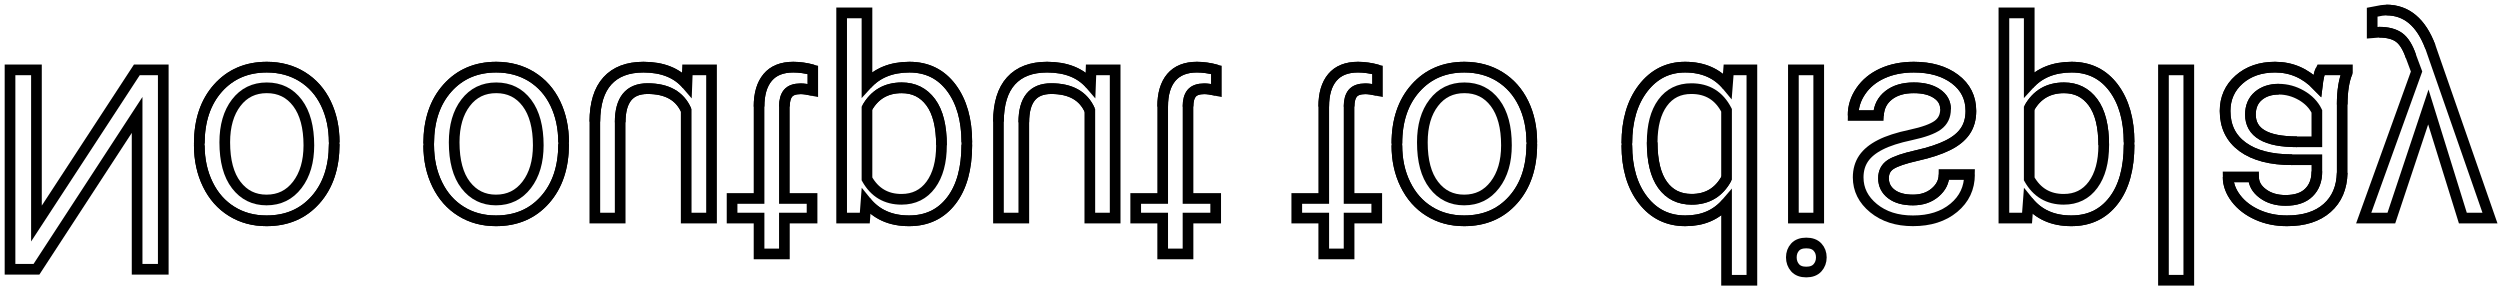
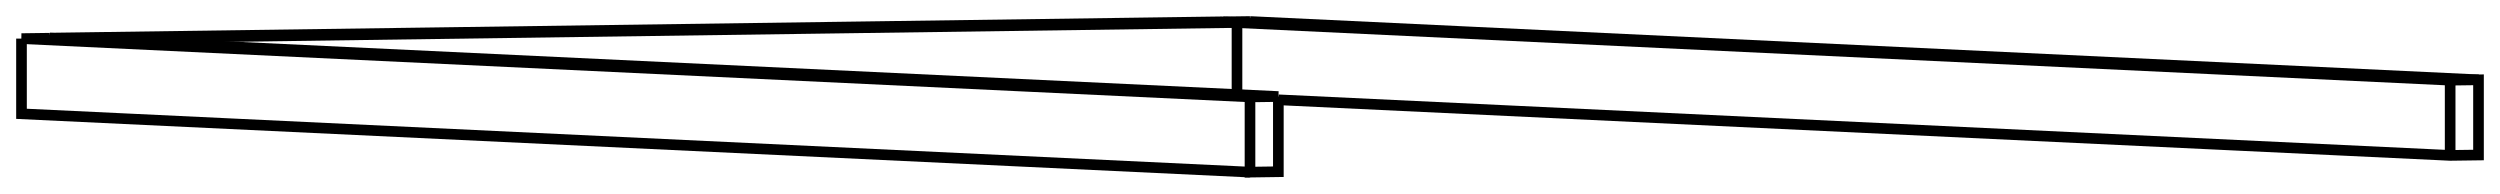
- <svg xmlns="http://www.w3.org/2000/svg" version="1.1" viewBox="1.311 -6.975 249.557 28.975" fill="none" stroke="black" stroke-width="0.6%" vector-effect="non-scaling-stroke">
-   <path d="M 17.609 19.906 L 17.609 0 L 14.971 0 L 4.949 15.34 L 4.949 0 L 2.311 0 L 2.311 19.906 L 4.949 19.906 L 14.998 4.498 L 14.998 19.906 L 17.609 19.906 Z" />
-   <path d="M 21.205 7.355 L 21.205 7.533 Q 21.21 9.71 22.06 11.443 Q 22.91 13.18 24.438 14.123 Q 25.96 15.07 27.918 15.066 Q 30.94 15.07 32.806 12.975 Q 34.67 10.88 34.672 7.41 L 34.672 7.232 Q 34.67 5.07 33.845 3.356 Q 33.02 1.64 31.479 0.684 Q 29.94 -0.27 27.945 -0.273 Q 24.94 -0.27 23.071 1.818 Q 21.21 3.91 21.205 7.355 Z" />
-   <path d="M 21.205 7.533 Q 21.21 9.71 22.06 11.443 Q 22.91 13.18 24.438 14.123 Q 25.96 15.07 27.918 15.066 Q 30.94 15.07 32.806 12.975 Q 34.67 10.88 34.672 7.41" />
-   <path d="M 34.672 7.232 Q 34.67 5.07 33.845 3.356 Q 33.02 1.64 31.479 0.684 Q 29.94 -0.27 27.945 -0.273 Q 24.94 -0.27 23.071 1.818 Q 21.21 3.91 21.205 7.355" />
-   <path d="M 23.748 7.232 Q 23.75 4.77 24.89 3.281 Q 26.03 1.79 27.945 1.791 Q 29.87 1.79 31.008 3.302 Q 32.14 4.81 32.143 7.533 Q 32.14 9.97 30.987 11.478 Q 29.83 12.99 27.918 12.988 Q 26.04 12.99 24.896 11.498 Q 23.75 10.01 23.748 7.232 Q 23.75 4.77 24.89 3.281 Q 26.03 1.79 27.945 1.791 Q 29.87 1.79 31.008 3.302 Q 32.14 4.81 32.143 7.533 Q 32.14 9.97 30.987 11.478 Q 29.83 12.99 27.918 12.988 Q 26.04 12.99 24.896 11.498 Q 23.75 10.01 23.748 7.232 Z" />
-   <path d="M 44.105 7.355 L 44.105 7.533 Q 44.11 9.71 44.96 11.443 Q 45.81 13.18 47.339 14.123 Q 48.86 15.07 50.818 15.066 Q 53.84 15.07 55.706 12.975 Q 57.57 10.88 57.572 7.41 L 57.572 7.232 Q 57.57 5.07 56.745 3.356 Q 55.92 1.64 54.38 0.684 Q 52.84 -0.27 50.846 -0.273 Q 47.84 -0.27 45.972 1.818 Q 44.11 3.91 44.105 7.355 Z" />
-   <path d="M 44.105 7.533 Q 44.11 9.71 44.96 11.443 Q 45.81 13.18 47.339 14.123 Q 48.86 15.07 50.818 15.066 Q 53.84 15.07 55.706 12.975 Q 57.57 10.88 57.572 7.41" />
-   <path d="M 57.572 7.232 Q 57.57 5.07 56.745 3.356 Q 55.92 1.64 54.38 0.684 Q 52.84 -0.27 50.846 -0.273 Q 47.84 -0.27 45.972 1.818 Q 44.11 3.91 44.105 7.355" />
-   <path d="M 46.648 7.232 Q 46.65 4.77 47.79 3.281 Q 48.93 1.79 50.846 1.791 Q 52.77 1.79 53.908 3.302 Q 55.04 4.81 55.043 7.533 Q 55.04 9.97 53.888 11.478 Q 52.73 12.99 50.818 12.988 Q 48.95 12.99 47.797 11.498 Q 46.65 10.01 46.648 7.232 Q 46.65 4.77 47.79 3.281 Q 48.93 1.79 50.846 1.791 Q 52.77 1.79 53.908 3.302 Q 55.04 4.81 55.043 7.533 Q 55.04 9.97 53.888 11.478 Q 52.73 12.99 50.818 12.988 Q 48.95 12.99 47.797 11.498 Q 46.65 10.01 46.648 7.232 Z" />
-   <path d="M 69.932 0 L 69.877 1.463 Q 68.4 -0.27 65.543 -0.273 Q 63.18 -0.27 61.94 1.101 Q 60.7 2.47 60.689 5.168 L 60.689 14.793 L 63.219 14.793 L 63.219 5.236 Q 63.22 1.87 65.953 1.873 Q 68.85 1.87 69.809 4.033 L 69.809 14.793 L 72.338 14.793 L 72.338 0 L 69.932 0 Z" />
-   <path d="M 69.877 1.463 Q 68.4 -0.27 65.543 -0.273 Q 63.18 -0.27 61.94 1.101 Q 60.7 2.47 60.689 5.168" />
-   <path d="M 63.219 5.236 Q 63.22 1.87 65.953 1.873 Q 68.85 1.87 69.809 4.033" />
-   <path d="M 77.082 18.375 L 79.611 18.375 L 79.611 14.793 L 82.373 14.793 L 82.373 12.838 L 79.611 12.838 L 79.611 3.664 Q 79.61 2.78 79.98 2.331 Q 80.35 1.89 81.238 1.887 Q 81.68 1.89 82.441 2.051 L 82.441 0 Q 81.44 -0.27 80.5 -0.273 Q 78.8 -0.27 77.943 0.752 Q 77.08 1.78 77.082 3.664 L 77.082 12.838 L 74.389 12.838 L 74.389 14.793 L 77.082 14.793 L 77.082 18.375 Z" />
-   <path d="M 79.611 3.664 Q 79.61 2.78 79.98 2.331 Q 80.35 1.89 81.238 1.887 Q 81.68 1.89 82.441 2.051" />
-   <path d="M 82.441 0 Q 81.44 -0.27 80.5 -0.273 Q 78.8 -0.27 77.943 0.752 Q 77.08 1.78 77.082 3.664" />
-   <path d="M 97.822 7.465 L 97.822 7.232 Q 97.82 3.86 96.277 1.791 Q 94.73 -0.27 92.094 -0.273 Q 89.4 -0.27 87.855 1.436 L 87.855 -5.688 L 85.326 -5.688 L 85.326 14.793 L 87.637 14.793 L 87.76 13.152 Q 89.3 15.07 92.053 15.066 Q 94.72 15.07 96.271 13.057 Q 97.82 11.05 97.822 7.465 Z" />
-   <path d="M 97.822 7.232 Q 97.82 3.86 96.277 1.791 Q 94.73 -0.27 92.094 -0.273 Q 89.4 -0.27 87.855 1.436" />
-   <path d="M 87.76 13.152 Q 89.3 15.07 92.053 15.066 Q 94.72 15.07 96.271 13.057 Q 97.82 11.05 97.822 7.465" />
-   <path d="M 95.293 7.52 Q 95.29 10.02 94.227 11.471 Q 93.16 12.92 91.301 12.92 Q 89 12.92 87.855 10.883 L 87.855 3.814 Q 88.99 1.79 91.328 1.791 Q 93.15 1.79 94.22 3.233 Q 95.29 4.68 95.293 7.52 Q 95.29 10.02 94.227 11.471 Q 93.16 12.92 91.301 12.92 Q 89 12.92 87.855 10.883" />
-   <path d="M 87.855 3.814 Q 88.99 1.79 91.328 1.791 Q 93.15 1.79 94.22 3.233 Q 95.29 4.68 95.293 7.52" />
-   <path d="M 110.223 0 L 110.168 1.463 Q 108.69 -0.27 105.834 -0.273 Q 103.47 -0.27 102.231 1.101 Q 100.99 2.47 100.98 5.168 L 100.98 14.793 L 103.51 14.793 L 103.51 5.236 Q 103.51 1.87 106.244 1.873 Q 109.14 1.87 110.1 4.033 L 110.1 14.793 L 112.629 14.793 L 112.629 0 L 110.223 0 Z" />
-   <path d="M 110.168 1.463 Q 108.69 -0.27 105.834 -0.273 Q 103.47 -0.27 102.231 1.101 Q 100.99 2.47 100.98 5.168" />
-   <path d="M 103.51 5.236 Q 103.51 1.87 106.244 1.873 Q 109.14 1.87 110.1 4.033" />
-   <path d="M 117.373 18.375 L 119.902 18.375 L 119.902 14.793 L 122.664 14.793 L 122.664 12.838 L 119.902 12.838 L 119.902 3.664 Q 119.9 2.78 120.271 2.331 Q 120.64 1.89 121.529 1.887 Q 121.97 1.89 122.732 2.051 L 122.732 0 Q 121.73 -0.27 120.791 -0.273 Q 119.1 -0.27 118.234 0.752 Q 117.37 1.78 117.373 3.664 L 117.373 12.838 L 114.68 12.838 L 114.68 14.793 L 117.373 14.793 L 117.373 18.375 Z" />
-   <path d="M 119.902 3.664 Q 119.9 2.78 120.271 2.331 Q 120.64 1.89 121.529 1.887 Q 121.97 1.89 122.732 2.051" />
-   <path d="M 122.732 0 Q 121.73 -0.27 120.791 -0.273 Q 119.1 -0.27 118.234 0.752 Q 117.37 1.78 117.373 3.664" />
-   <path d="M 133.451 18.375 L 135.98 18.375 L 135.98 14.793 L 138.742 14.793 L 138.742 12.838 L 135.98 12.838 L 135.98 3.664 Q 135.98 2.78 136.35 2.331 Q 136.72 1.89 137.607 1.887 Q 138.04 1.89 138.811 2.051 L 138.811 0 Q 137.81 -0.27 136.869 -0.273 Q 135.17 -0.27 134.312 0.752 Q 133.45 1.78 133.451 3.664 L 133.451 12.838 L 130.758 12.838 L 130.758 14.793 L 133.451 14.793 L 133.451 18.375 Z" />
-   <path d="M 135.98 3.664 Q 135.98 2.78 136.35 2.331 Q 136.72 1.89 137.607 1.887 Q 138.04 1.89 138.811 2.051" />
-   <path d="M 138.811 0 Q 137.81 -0.27 136.869 -0.273 Q 135.17 -0.27 134.312 0.752 Q 133.45 1.78 133.451 3.664" />
-   <path d="M 140.752 7.355 L 140.752 7.533 Q 140.75 9.71 141.606 11.443 Q 142.46 13.18 143.985 14.123 Q 145.51 15.07 147.465 15.066 Q 150.49 15.07 152.353 12.975 Q 154.22 10.88 154.219 7.41 L 154.219 7.232 Q 154.22 5.07 153.392 3.356 Q 152.56 1.64 151.026 0.684 Q 149.49 -0.27 147.492 -0.273 Q 144.48 -0.27 142.618 1.818 Q 140.75 3.91 140.752 7.355 Z" />
-   <path d="M 140.752 7.533 Q 140.75 9.71 141.606 11.443 Q 142.46 13.18 143.985 14.123 Q 145.51 15.07 147.465 15.066 Q 150.49 15.07 152.353 12.975 Q 154.22 10.88 154.219 7.41" />
-   <path d="M 154.219 7.232 Q 154.22 5.07 153.392 3.356 Q 152.56 1.64 151.026 0.684 Q 149.49 -0.27 147.492 -0.273 Q 144.48 -0.27 142.618 1.818 Q 140.75 3.91 140.752 7.355" />
-   <path d="M 143.295 7.232 Q 143.29 4.77 144.437 3.281 Q 145.58 1.79 147.492 1.791 Q 149.42 1.79 150.555 3.302 Q 151.69 4.81 151.689 7.533 Q 151.69 9.97 150.534 11.478 Q 149.38 12.99 147.465 12.988 Q 145.59 12.99 144.443 11.498 Q 143.29 10.01 143.295 7.232 Q 143.29 4.77 144.437 3.281 Q 145.58 1.79 147.492 1.791 Q 149.42 1.79 150.555 3.302 Q 151.69 4.81 151.689 7.533 Q 151.69 9.97 150.534 11.478 Q 149.38 12.99 147.465 12.988 Q 145.59 12.99 144.443 11.498 Q 143.29 10.01 143.295 7.232 Z" />
-   <path d="M 163.707 7.328 L 163.707 7.52 Q 163.71 10.92 165.32 12.995 Q 166.93 15.07 169.545 15.066 Q 172.14 15.07 173.66 13.289 L 173.66 21 L 176.189 21 L 176.189 0 L 173.865 0 L 173.742 1.586 Q 172.22 -0.27 169.518 -0.273 Q 166.95 -0.27 165.327 1.832 Q 163.71 3.94 163.707 7.328 Z" />
-   <path d="M 163.707 7.52 Q 163.71 10.92 165.32 12.995 Q 166.93 15.07 169.545 15.066 Q 172.14 15.07 173.66 13.289" />
-   <path d="M 173.742 1.586 Q 172.22 -0.27 169.518 -0.273 Q 166.95 -0.27 165.327 1.832 Q 163.71 3.94 163.707 7.328" />
-   <path d="M 166.236 7.232 Q 166.24 4.72 167.275 3.295 Q 168.31 1.87 170.146 1.873 Q 172.55 1.87 173.66 4.033 L 173.66 10.828 Q 172.53 12.92 170.174 12.92 Q 168.31 12.92 167.275 11.484 Q 166.24 10.05 166.236 7.232 Q 166.24 4.72 167.275 3.295 Q 168.31 1.87 170.146 1.873 Q 172.55 1.87 173.66 4.033" />
-   <path d="M 173.66 10.828 Q 172.53 12.92 170.174 12.92 Q 168.31 12.92 167.275 11.484 Q 166.24 10.05 166.236 7.232" />
-   <path d="M 182.861 14.793 L 182.861 0 L 180.332 0 L 180.332 14.793 L 182.861 14.793 Z" />
-   <path d="M 180.127 18.717 Q 180.13 19.33 180.503 19.756 Q 180.88 20.18 181.617 20.18 Q 182.36 20.18 182.738 19.756 Q 183.12 19.33 183.121 18.717 Q 183.12 18.1 182.738 17.691 Q 182.36 17.28 181.617 17.281 Q 180.88 17.28 180.503 17.691 Q 180.13 18.1 180.127 18.717 Q 180.13 19.33 180.503 19.756 Q 180.88 20.18 181.617 20.18 Q 182.36 20.18 182.738 19.756 Q 183.12 19.33 183.121 18.717 Q 183.12 18.1 182.738 17.691 Q 182.36 17.28 181.617 17.281 Q 180.88 17.28 180.503 17.691 Q 180.13 18.1 180.127 18.717 Z" />
-   <path d="M 195.521 3.924 Q 195.52 4.95 194.749 5.517 Q 193.98 6.08 192.056 6.494 Q 190.13 6.9 189.007 7.479 Q 187.88 8.05 187.339 8.846 Q 186.8 9.64 186.799 10.732 Q 186.8 12.55 188.337 13.809 Q 189.88 15.07 192.268 15.066 Q 194.78 15.07 196.349 13.768 Q 197.91 12.47 197.914 10.445 L 195.371 10.445 Q 195.37 11.48 194.489 12.236 Q 193.61 12.99 192.268 12.988 Q 190.89 12.99 190.107 12.387 Q 189.33 11.79 189.328 10.814 Q 189.33 9.9 190.053 9.434 Q 190.78 8.97 192.671 8.545 Q 194.56 8.12 195.74 7.533 Q 196.92 6.95 197.483 6.118 Q 198.05 5.29 198.051 4.102 Q 198.05 2.12 196.465 0.923 Q 194.88 -0.27 192.35 -0.273 Q 190.57 -0.27 189.205 0.355 Q 187.84 0.98 187.065 2.112 Q 186.29 3.24 186.293 4.553 L 188.822 4.553 Q 188.89 3.28 189.841 2.536 Q 190.79 1.79 192.35 1.791 Q 193.79 1.79 194.653 2.372 Q 195.52 2.95 195.521 3.924 Q 195.52 4.95 194.749 5.517 Q 193.98 6.08 192.056 6.494 Q 190.13 6.9 189.007 7.479 Q 187.88 8.05 187.339 8.846 Q 186.8 9.64 186.799 10.732 Q 186.8 12.55 188.337 13.809 Q 189.88 15.07 192.268 15.066 Q 194.78 15.07 196.349 13.768 Q 197.91 12.47 197.914 10.445" />
-   <path d="M 195.371 10.445 Q 195.37 11.48 194.489 12.236 Q 193.61 12.99 192.268 12.988 Q 190.89 12.99 190.107 12.387 Q 189.33 11.79 189.328 10.814 Q 189.33 9.9 190.053 9.434 Q 190.78 8.97 192.671 8.545 Q 194.56 8.12 195.74 7.533 Q 196.92 6.95 197.483 6.118 Q 198.05 5.29 198.051 4.102 Q 198.05 2.12 196.465 0.923 Q 194.88 -0.27 192.35 -0.273 Q 190.57 -0.27 189.205 0.355 Q 187.84 0.98 187.065 2.112 Q 186.29 3.24 186.293 4.553" />
-   <path d="M 188.822 4.553 Q 188.89 3.28 189.841 2.536 Q 190.79 1.79 192.35 1.791 Q 193.79 1.79 194.653 2.372 Q 195.52 2.95 195.521 3.924" />
-   <path d="M 213.842 7.465 L 213.842 7.232 Q 213.84 3.86 212.297 1.791 Q 210.75 -0.27 208.113 -0.273 Q 205.42 -0.27 203.875 1.436 L 203.875 -5.688 L 201.346 -5.688 L 201.346 14.793 L 203.656 14.793 L 203.779 13.152 Q 205.32 15.07 208.072 15.066 Q 210.74 15.07 212.29 13.057 Q 213.84 11.05 213.842 7.465 Z" />
-   <path d="M 213.842 7.232 Q 213.84 3.86 212.297 1.791 Q 210.75 -0.27 208.113 -0.273 Q 205.42 -0.27 203.875 1.436" />
-   <path d="M 203.779 13.152 Q 205.32 15.07 208.072 15.066 Q 210.74 15.07 212.29 13.057 Q 213.84 11.05 213.842 7.465" />
-   <path d="M 211.312 7.52 Q 211.31 10.02 210.246 11.471 Q 209.18 12.92 207.32 12.92 Q 205.02 12.92 203.875 10.883 L 203.875 3.814 Q 205.01 1.79 207.348 1.791 Q 209.17 1.79 210.239 3.233 Q 211.31 4.68 211.312 7.52 Q 211.31 10.02 210.246 11.471 Q 209.18 12.92 207.32 12.92 Q 205.02 12.92 203.875 10.883" />
-   <path d="M 203.875 3.814 Q 205.01 1.79 207.348 1.791 Q 209.17 1.79 210.239 3.233 Q 211.31 4.68 211.312 7.52" />
-   <path d="M 219.803 21 L 219.803 0 L 217.273 0 L 217.273 21 L 219.803 21 Z" />
-   <path d="M 235.635 0 L 232.982 0 Q 232.76 0.44 232.627 1.559 Q 230.86 -0.27 228.416 -0.273 Q 226.23 -0.27 224.827 0.964 Q 223.43 2.2 223.426 4.102 Q 223.43 6.41 225.183 7.69 Q 226.94 8.97 230.125 8.969 L 232.586 8.969 L 232.586 10.131 Q 232.59 11.46 231.793 12.243 Q 231 13.03 229.455 13.029 Q 228.1 13.03 227.186 12.346 Q 226.27 11.66 226.27 10.691 L 223.727 10.691 Q 223.73 11.8 224.513 12.831 Q 225.3 13.86 226.646 14.465 Q 227.99 15.07 229.605 15.066 Q 232.16 15.07 233.611 13.788 Q 235.06 12.51 235.115 10.268 L 235.115 3.459 Q 235.12 1.42 235.635 0.219 L 235.635 0 Z" />
-   <path d="M 232.982 0 Q 232.76 0.44 232.627 1.559 Q 230.86 -0.27 228.416 -0.273 Q 226.23 -0.27 224.827 0.964 Q 223.43 2.2 223.426 4.102 Q 223.43 6.41 225.183 7.69 Q 226.94 8.97 230.125 8.969" />
-   <path d="M 232.586 10.131 Q 232.59 11.46 231.793 12.243 Q 231 13.03 229.455 13.029 Q 228.1 13.03 227.186 12.346 Q 226.27 11.66 226.27 10.691" />
-   <path d="M 223.727 10.691 Q 223.73 11.8 224.513 12.831 Q 225.3 13.86 226.646 14.465 Q 227.99 15.07 229.605 15.066 Q 232.16 15.07 233.611 13.788 Q 235.06 12.51 235.115 10.268" />
-   <path d="M 235.115 3.459 Q 235.12 1.42 235.635 0.219" />
-   <path d="M 228.785 1.928 Q 229.97 1.93 231.041 2.543 Q 232.11 3.16 232.586 4.143 L 232.586 7.178 L 230.604 7.178 Q 225.96 7.18 225.955 4.457 Q 225.96 3.27 226.748 2.598 Q 227.54 1.93 228.785 1.928 Q 229.97 1.93 231.041 2.543 Q 232.11 3.16 232.586 4.143" />
-   <path d="M 230.604 7.178 Q 225.96 7.18 225.955 4.457 Q 225.96 3.27 226.748 2.598 Q 227.54 1.93 228.785 1.928" />
-   <path d="M 240.023 14.793 L 243.715 3.705 L 247.16 14.793 L 249.867 14.793 L 243.92 -2.283 Q 242.54 -5.97 239.531 -5.975 L 239.053 -5.934 L 238.109 -5.756 L 238.109 -3.705 L 238.793 -3.76 Q 240.08 -3.76 240.796 -3.24 Q 241.51 -2.72 241.979 -1.34 L 242.539 0.164 L 237.262 14.793 L 240.023 14.793 Z" />
-   <path d="M 243.92 -2.283 Q 242.54 -5.97 239.531 -5.975" />
-   <path d="M 238.793 -3.76 Q 240.08 -3.76 240.796 -3.24 Q 241.51 -2.72 241.979 -1.34" />
+ <svg xmlns="http://www.w3.org/2000/svg" version="1.1" viewBox="-58.154 -4.504 116.308 9.008" fill="none" stroke="black" stroke-width="0.6%" vector-effect="non-scaling-stroke">
+   <path d="M -0.605 -3.452 L -0.605 -0.105" />
+   <path d="M 1.319 0.139 L 55.835 2.726 L 57.154 2.708 L 57.154 -0.791 L 55.835 -0.773 L 55.835 2.726" />
+   <path d="M -0.605 -3.452 L 55.835 -0.773" />
+   <path d="M -55.121 -2.697 L -0.605 -3.457 L -0.605 -3.452" />
+   <path d="M -55.121 -2.697 L -55.121 -2.692 L 1.319 -0.013 L 0 0.005 L 0 3.504 L 1.319 3.485 L 1.319 -0.013" />
+   <path d="M 0 -3.504 L 57.154 -0.791" />
+   <path d="M 0 -3.504 L -1.238 -3.487" />
+   <path d="M -55.835 -2.731 L -1.319 -3.49 L -0.605 -3.457" />
+   <path d="M -55.835 -2.731 L -55.121 -2.697" />
+   <path d="M -55.835 -2.726 L -55.835 -2.731" />
+   <path d="M -55.835 -2.726 L -55.121 -2.692" />
+   <path d="M -55.835 -2.726 L -57.154 -2.708 L 0 0.005" />
+   <path d="M -57.154 -2.708 L -57.154 0.791 L 0 3.504" />
</svg>
